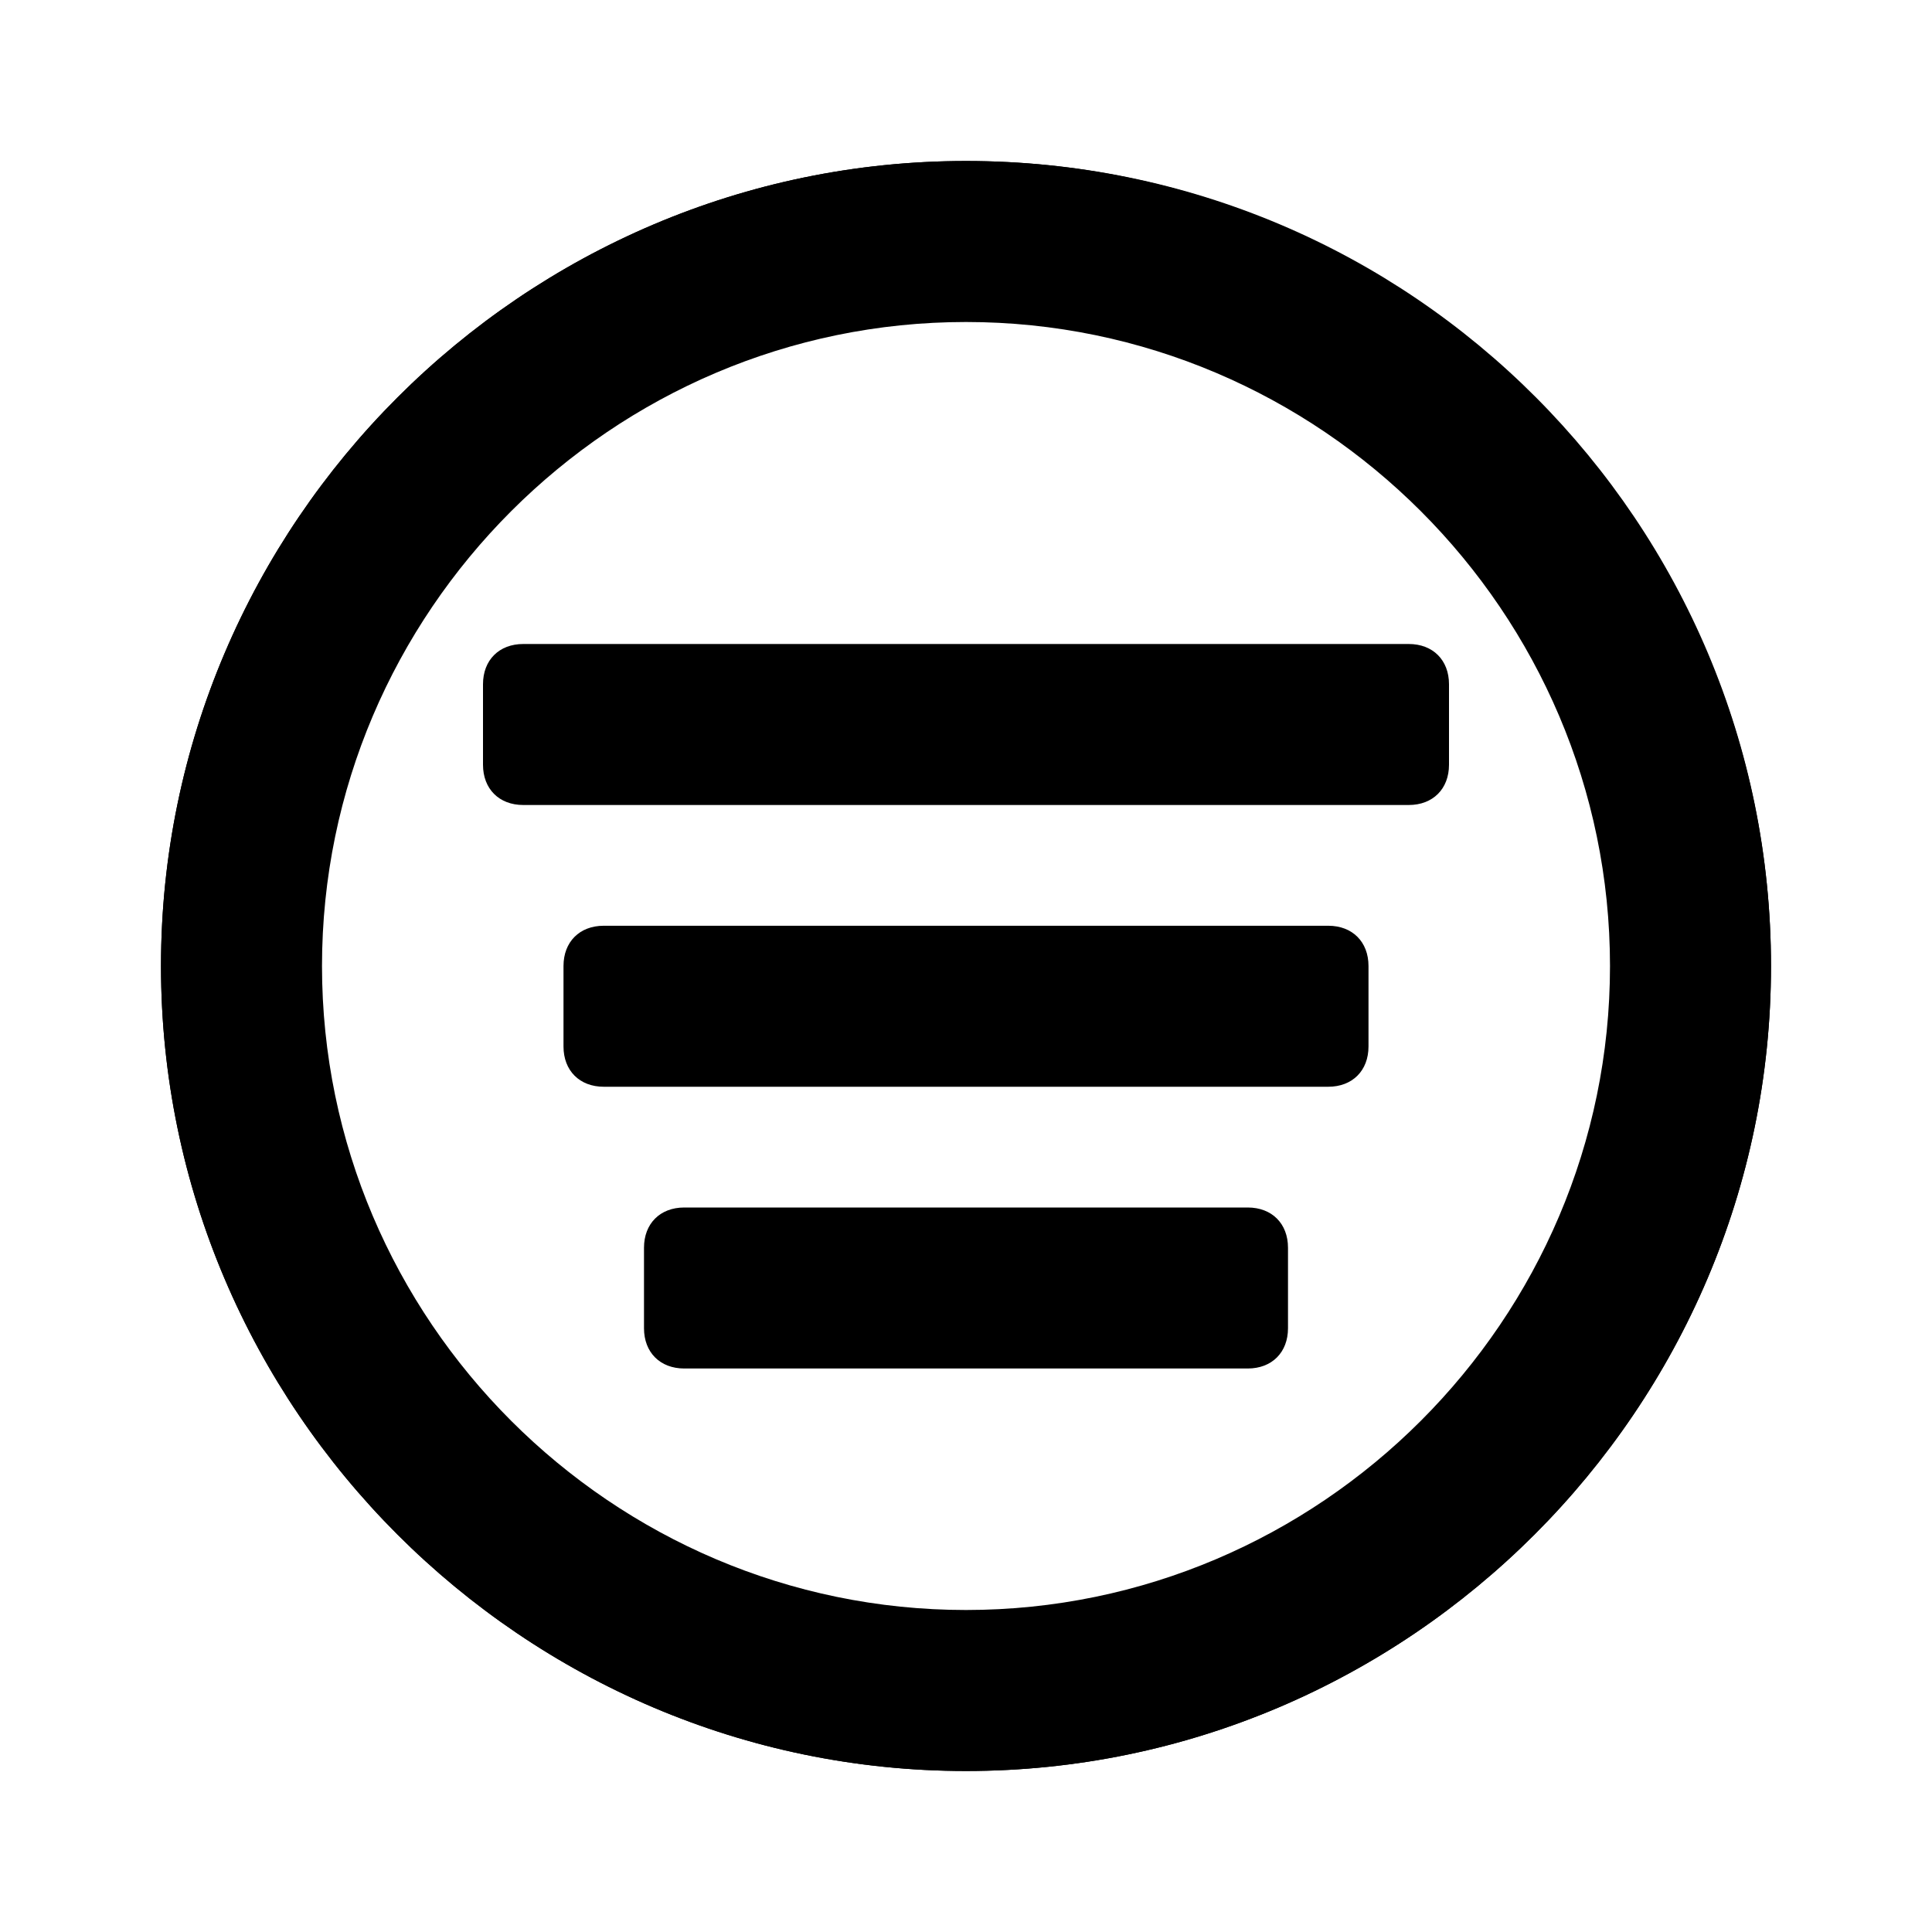
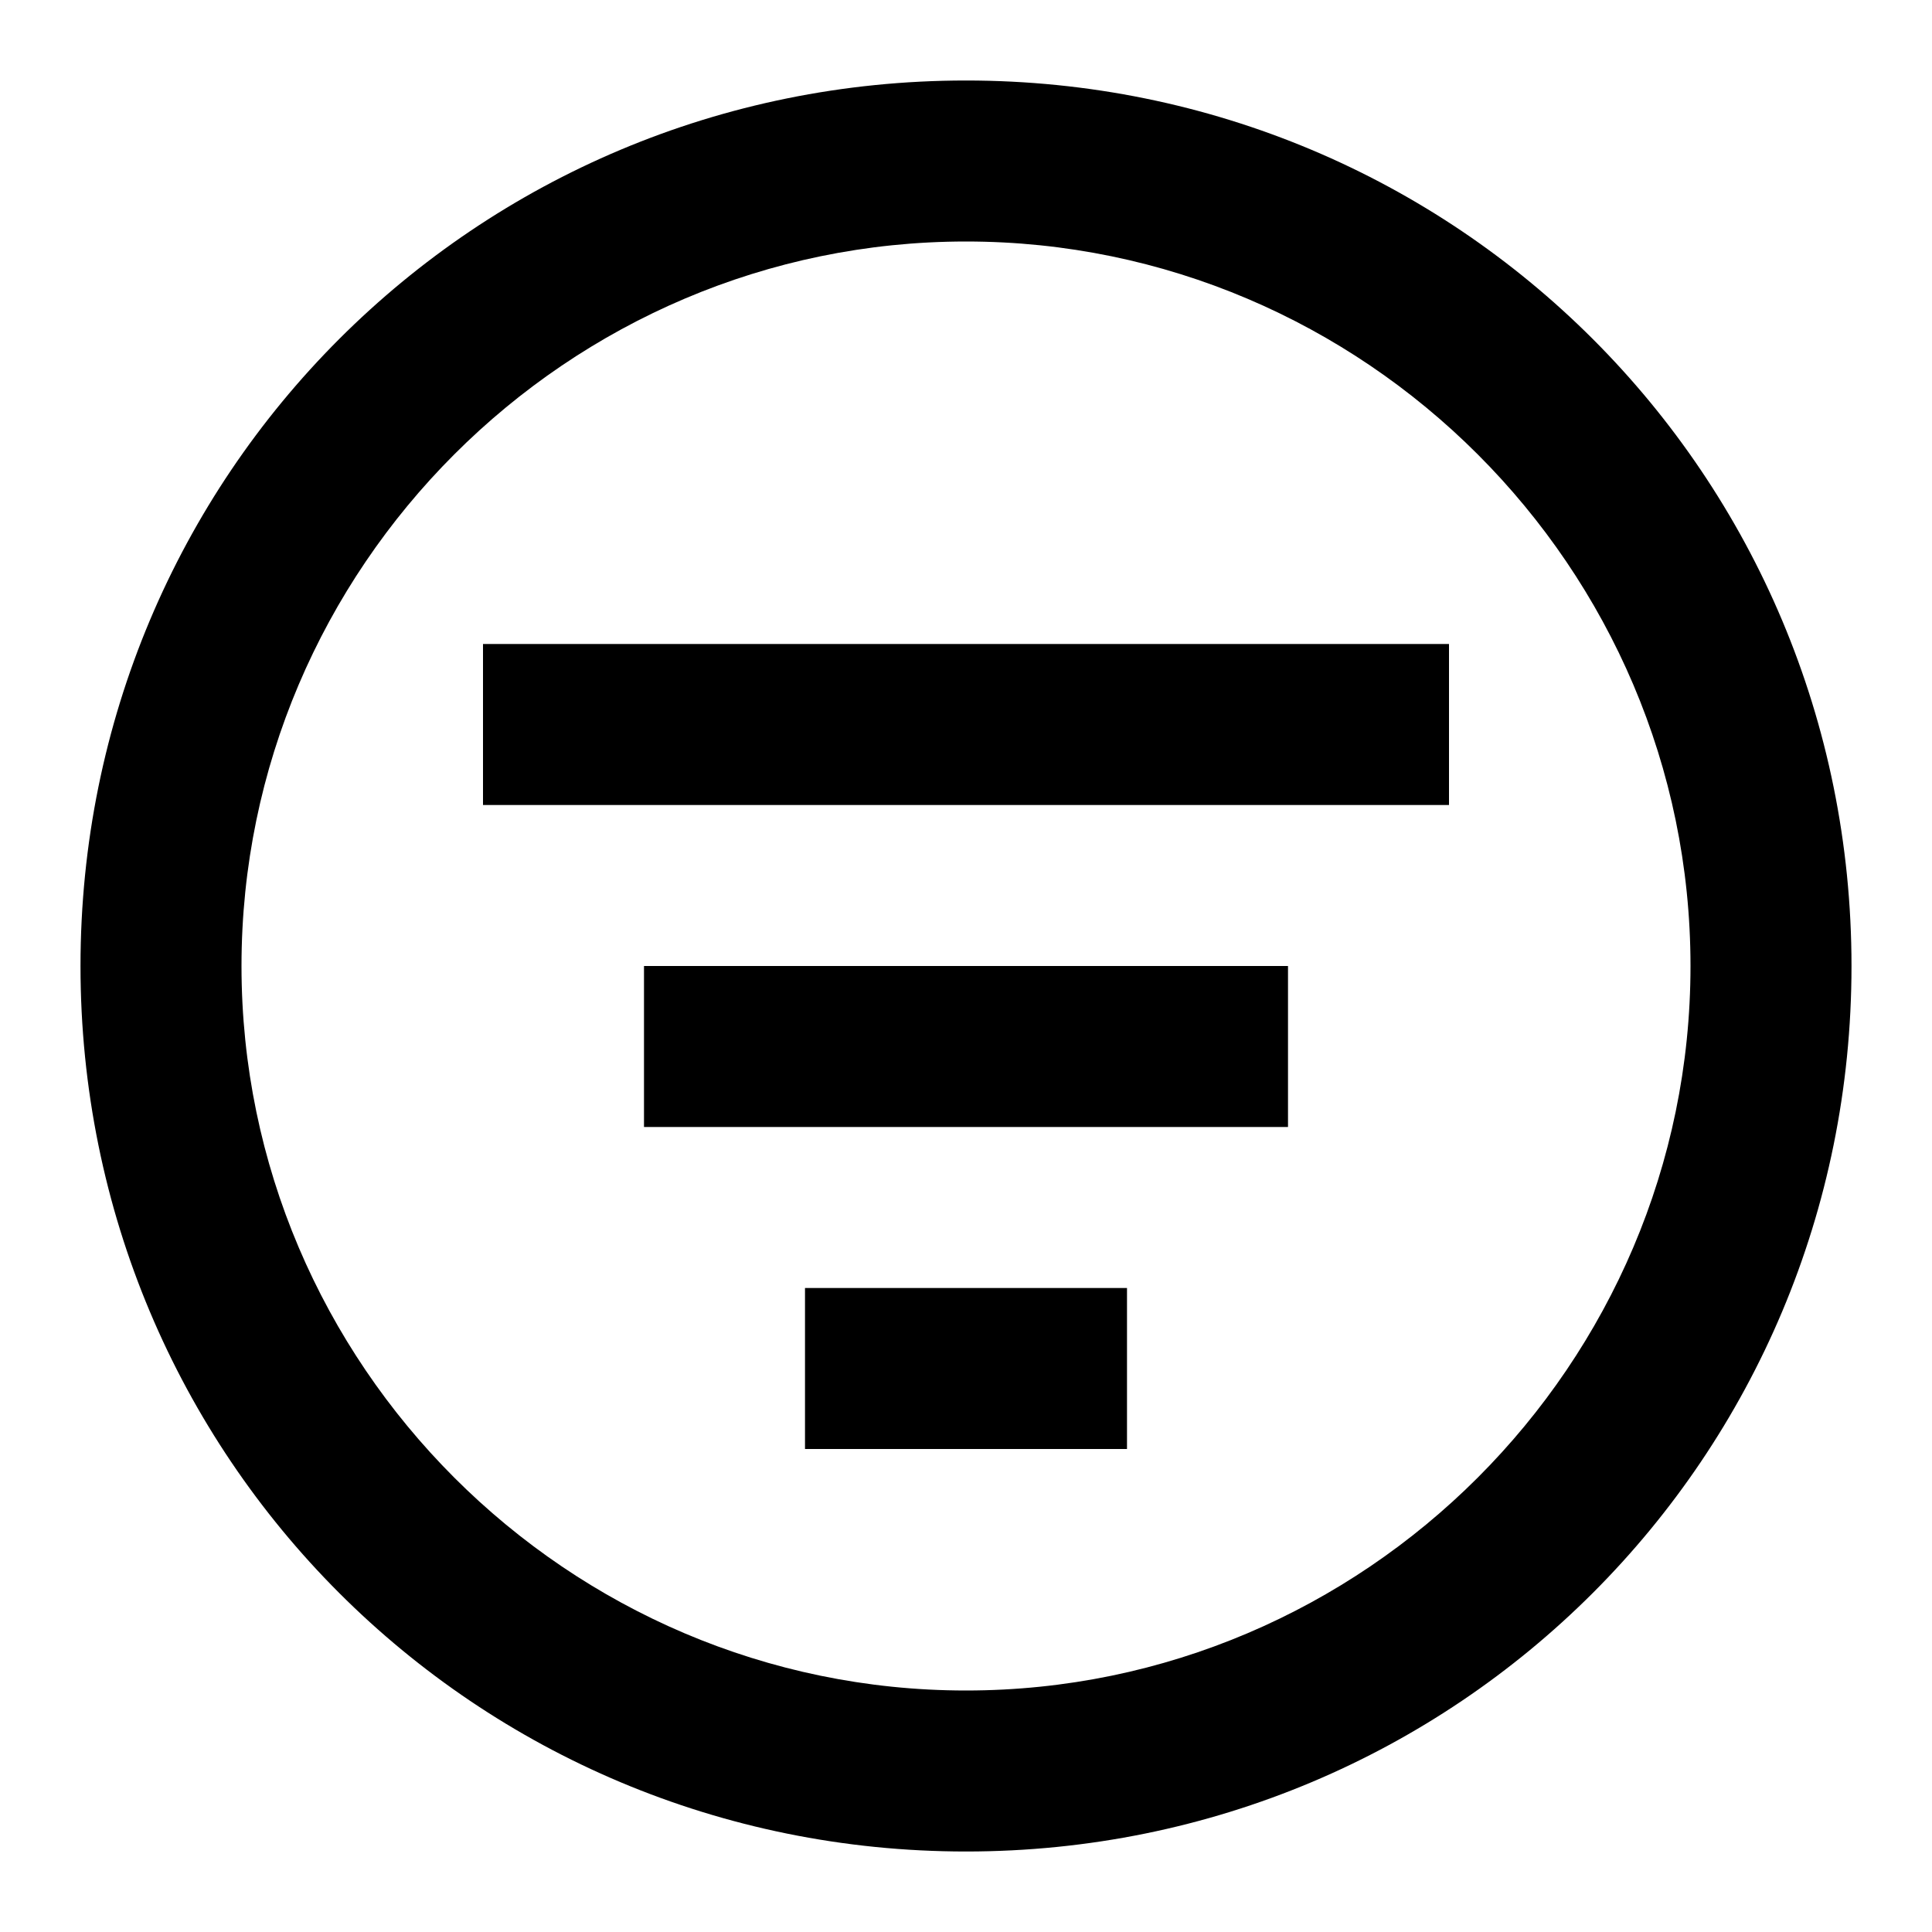
- <svg xmlns="http://www.w3.org/2000/svg" version="1.1" id="Layer_1" x="0px" y="0px" viewBox="0 0 48 48" style="enable-background:new 0 0 48 48;" xml:space="preserve">
-   <path d="M24,4C13,4,4,13,4,24s9,20,20,20s20-9,20-20S35,4,24,4z M24,40c-8.8,0-16-7.2-16-16S15.2,8,24,8s16,7.2,16,16S32.8,40,24,40  z" />
-   <path d="M24,4C13,4,4,13,4,24s9,20,20,20s20-9,20-20S35.1,4,24,4z M24,41c-9.4,0-17-7.6-17-17S14.6,7,24,7s17,7.6,17,17  S33.4,41,24,41z" />
-   <path d="M36,17v2c0,0.6-0.4,1-1,1H13c-0.6,0-1-0.4-1-1v-2c0-0.6,0.4-1,1-1h22C35.6,16,36,16.4,36,17z M34,24v2c0,0.6-0.4,1-1,1H15  c-0.6,0-1-0.4-1-1v-2c0-0.6,0.4-1,1-1h18C33.6,23,34,23.4,34,24z M32,31v2c0,0.6-0.4,1-1,1H17c-0.6,0-1-0.4-1-1v-2c0-0.6,0.4-1,1-1  h14C31.6,30,32,30.4,32,31z" />
+ <svg xmlns="http://www.w3.org/2000/svg" viewBox="0 0 48 48" style="enable-background:new 0 0 48 48" xml:space="preserve">
+   <path d="M24 6c9.9 0 18 8.1 18 18s-8.1 18-18 18S6 33.9 6 24 14.1 6 24 6m0-4C11.8 2 2 11.8 2 24s9.8 22 22 22 22-9.8 22-22S36.2 2 24 2z" />
+   <path d="M12 16v4h24v-4H12zM16 24v4h16v-4H16zM20 32v4h8v-4h-8z" />
</svg>
